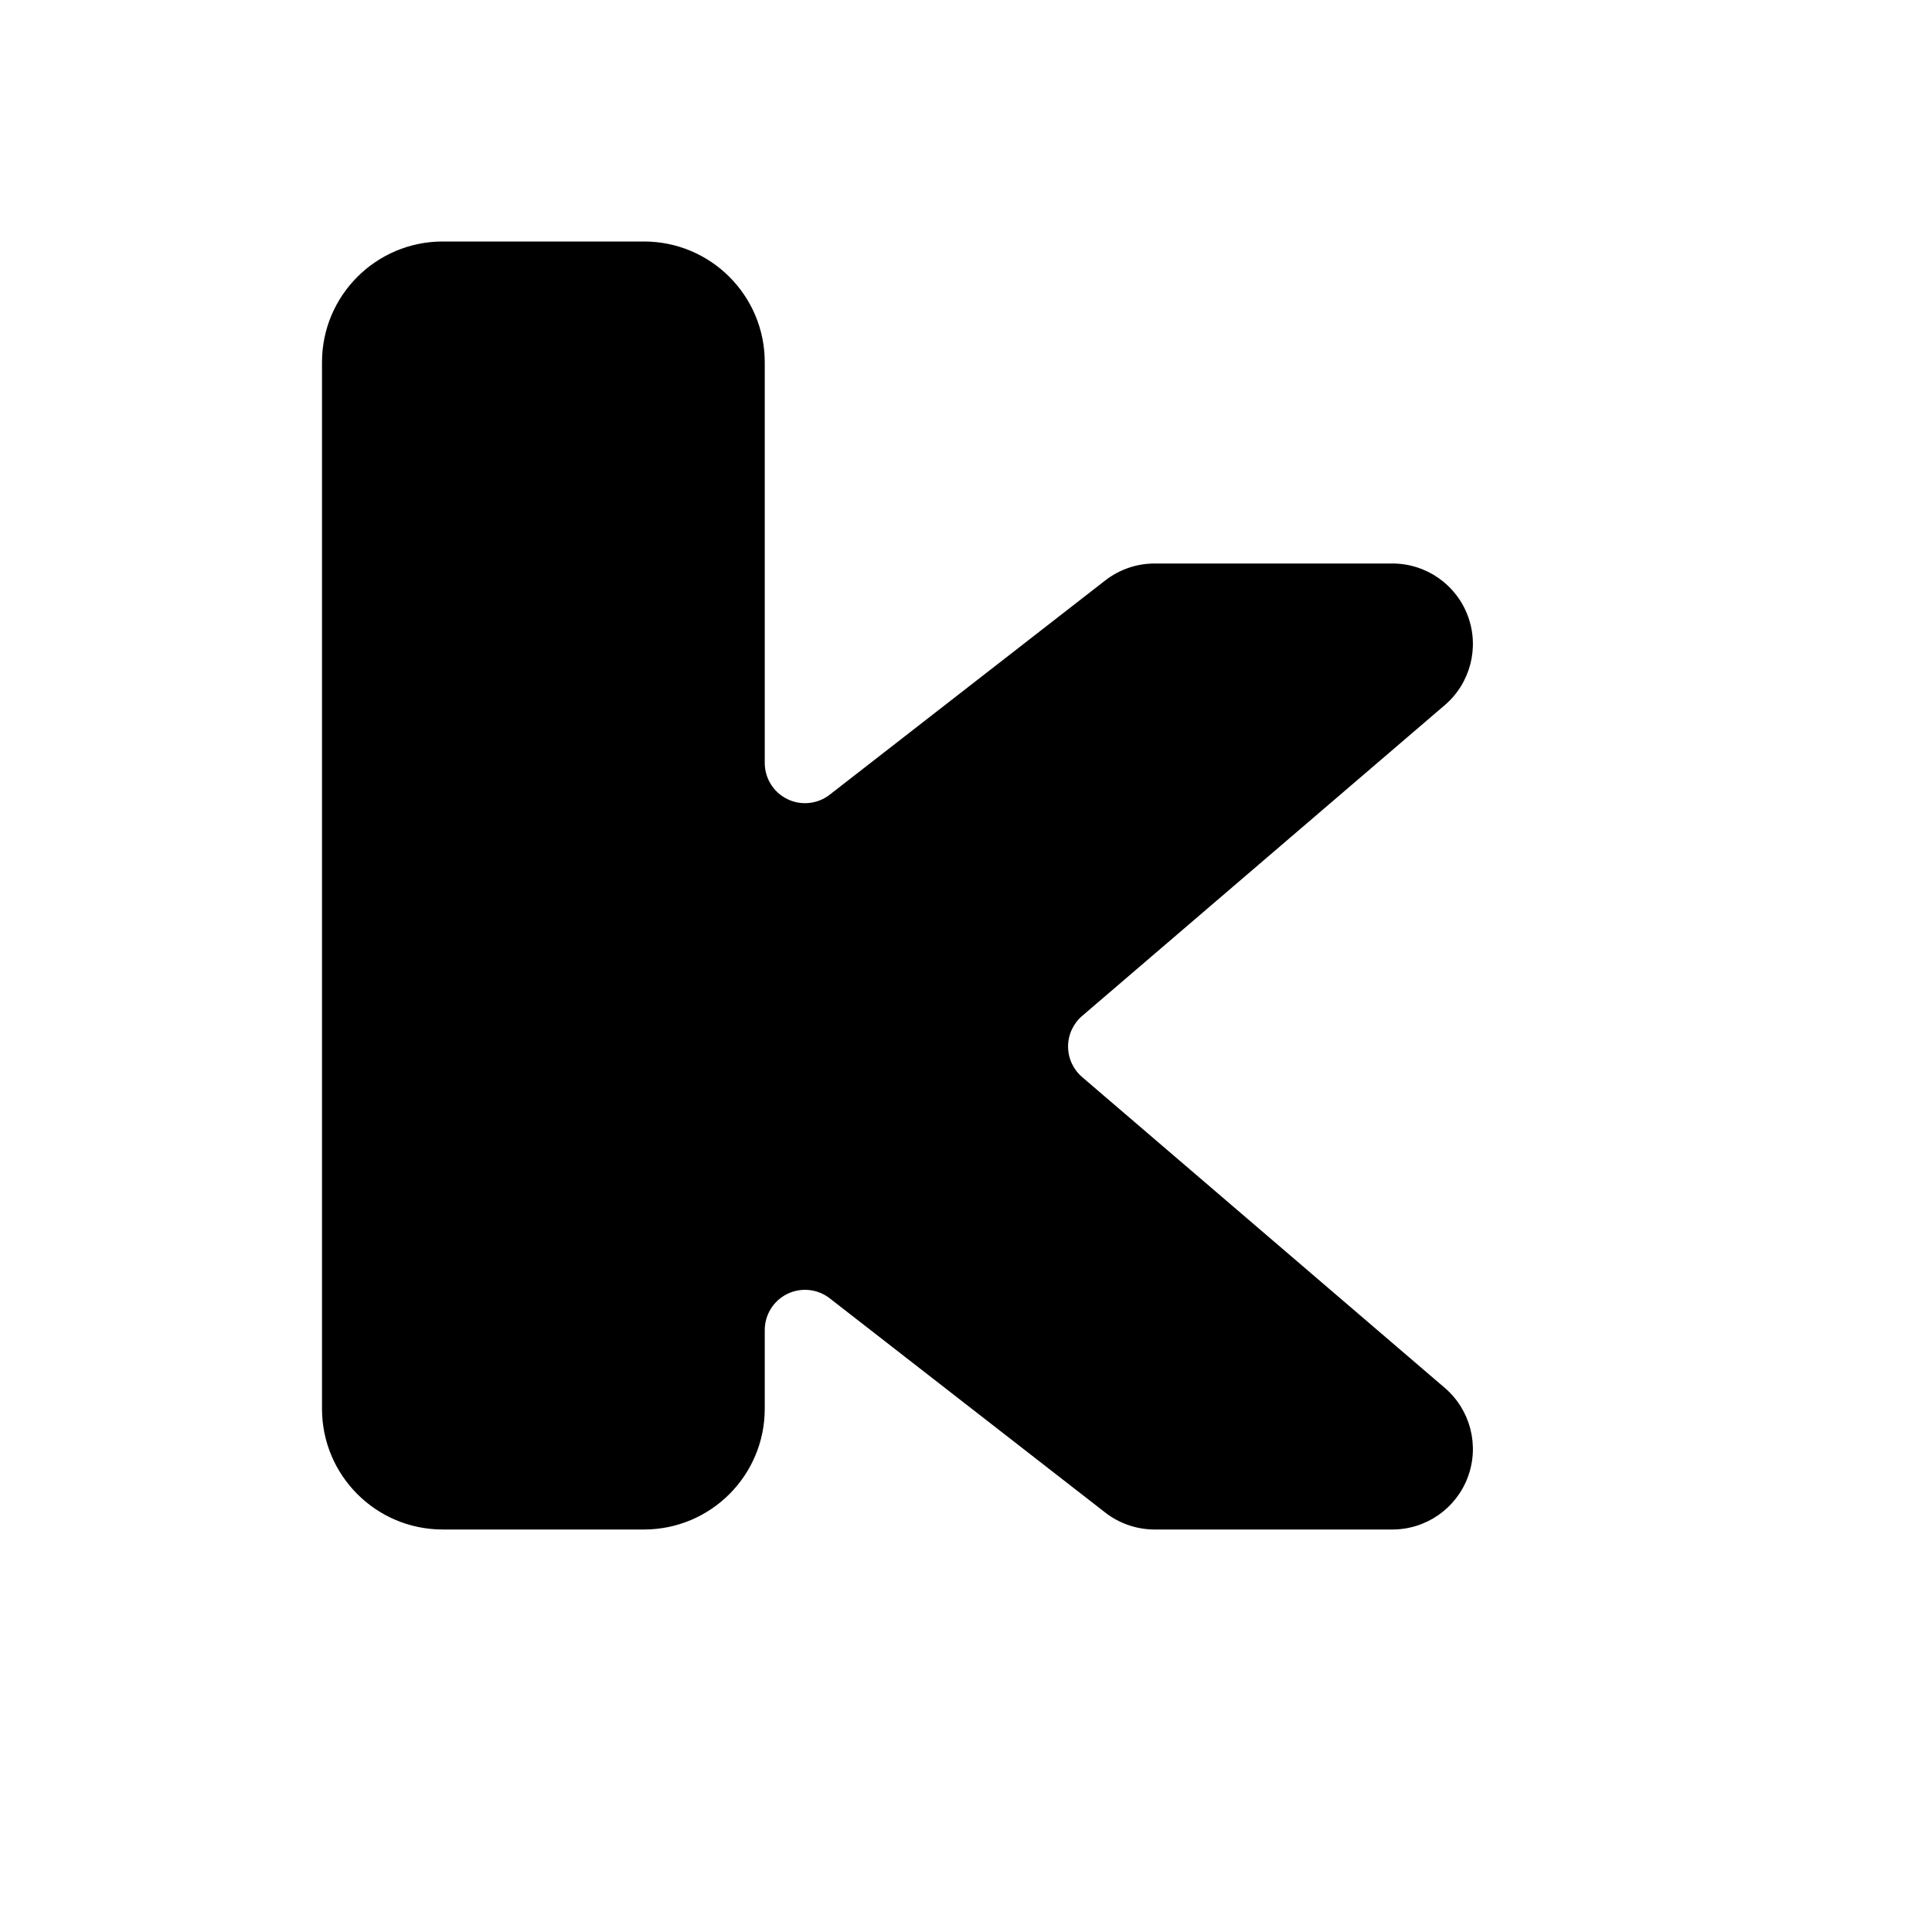
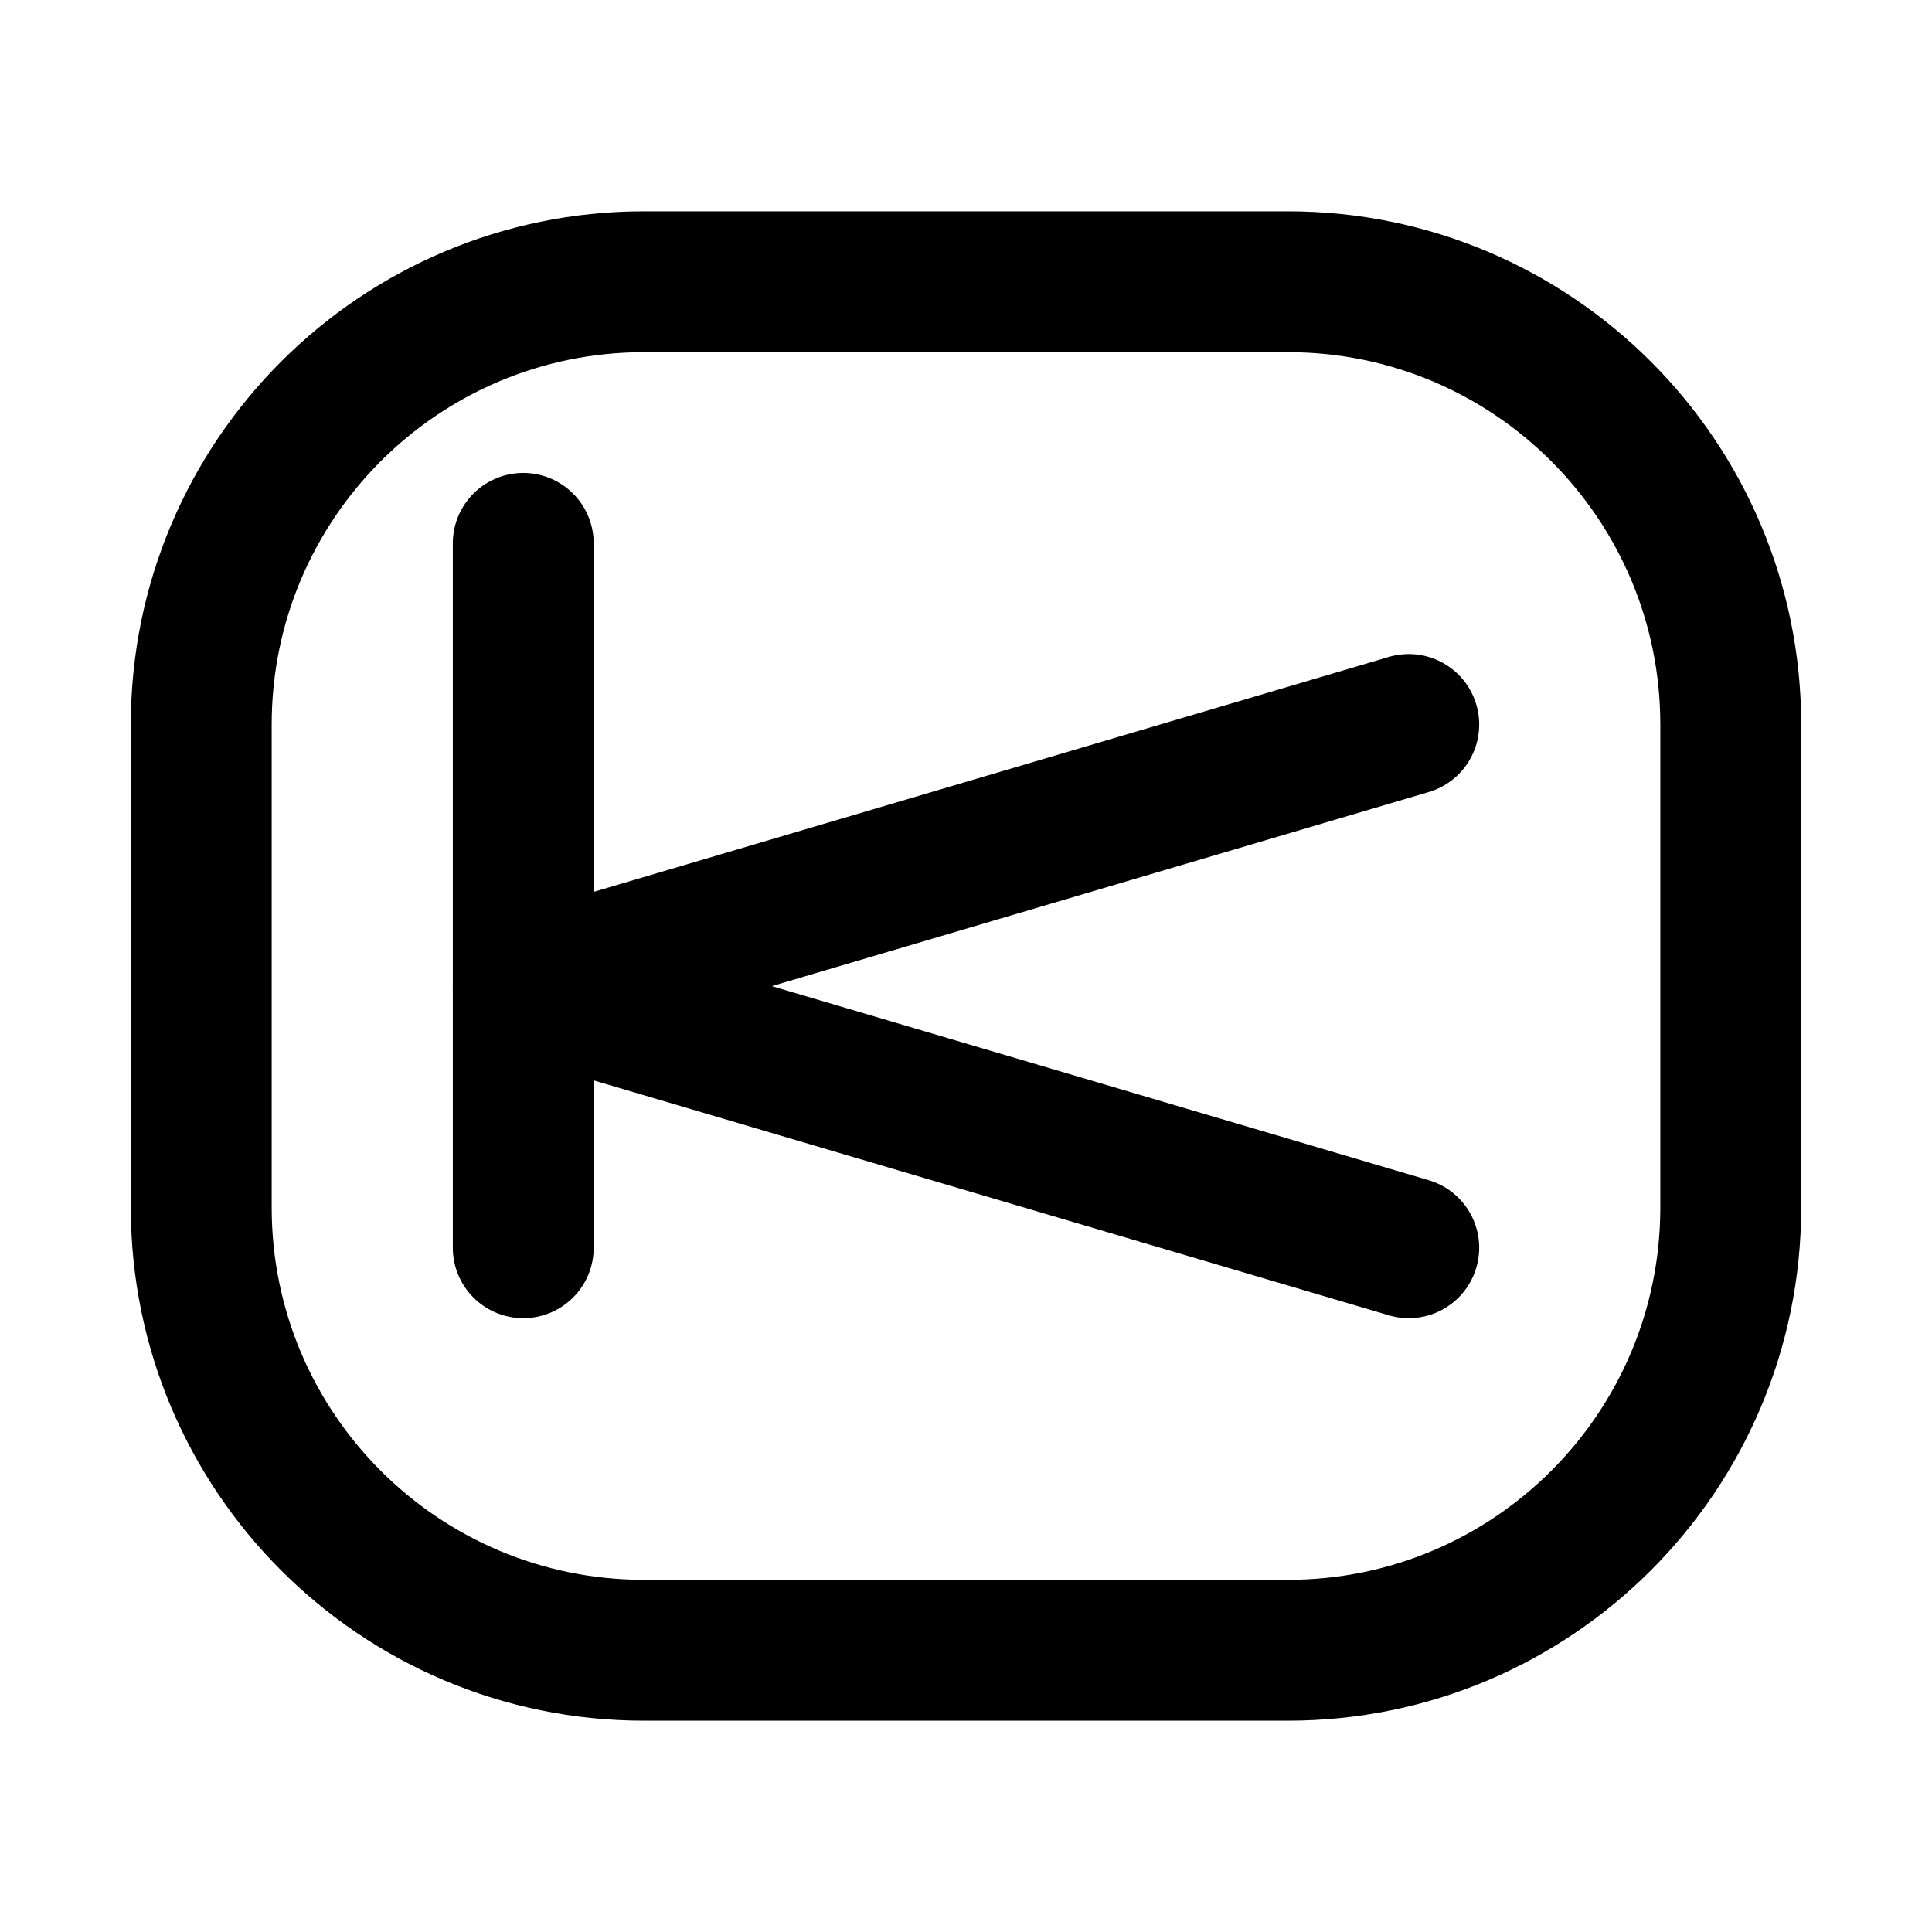
<svg xmlns="http://www.w3.org/2000/svg" viewBox="0 0 24 24" fill="none" stroke="currentColor" stroke-width="1.75" stroke-linecap="round" stroke-linejoin="round">
-   <path d="M4 4.5 A1.5 1.5 0 0 1 5.5 3 L8 3 A1.5 1.5 0 0 1 9.5 4.5 L9.5 9.478 A0.5 0.5 0 0 0 10.307 9.872 L13.729 7.211 A1 1 0 0 1 14.343 7 L17.297 7 A1 1 0 0 1 17.948 8.759 L13.443 12.62 A0.5 0.5 0 0 0 13.443 13.38 L17.948 17.241 A1 1 0 0 1 17.297 19 L14.343 19 A1 1 0 0 1 13.729 18.789 L10.307 16.128 A0.5 0.5 0 0 0 9.5 16.522 L9.5 17.5 A1.5 1.5 0 0 1 8 19 L5.5 19 A1.5 1.5 0 0 1 4 17.5 Z" fill="currentColor" fill-rule="evenodd" stroke="none" />
+   <path d="M2.5 9 A5.5 5.5 0 0 1 8 3.5 L16 3.5 A5.5 5.5 0 0 1 21.5 9 L21.5 15 A5.5 5.5 0 0 1 16 20.5 L8 20.5 A5.5 5.5 0 0 1 2.5 15 Z" />
+   <path d="M6.5 6.75 L6.5 15.5" />
+   <path d="M17.5 9 L6.5 12.25 L17.5 15.5" />
</svg>
